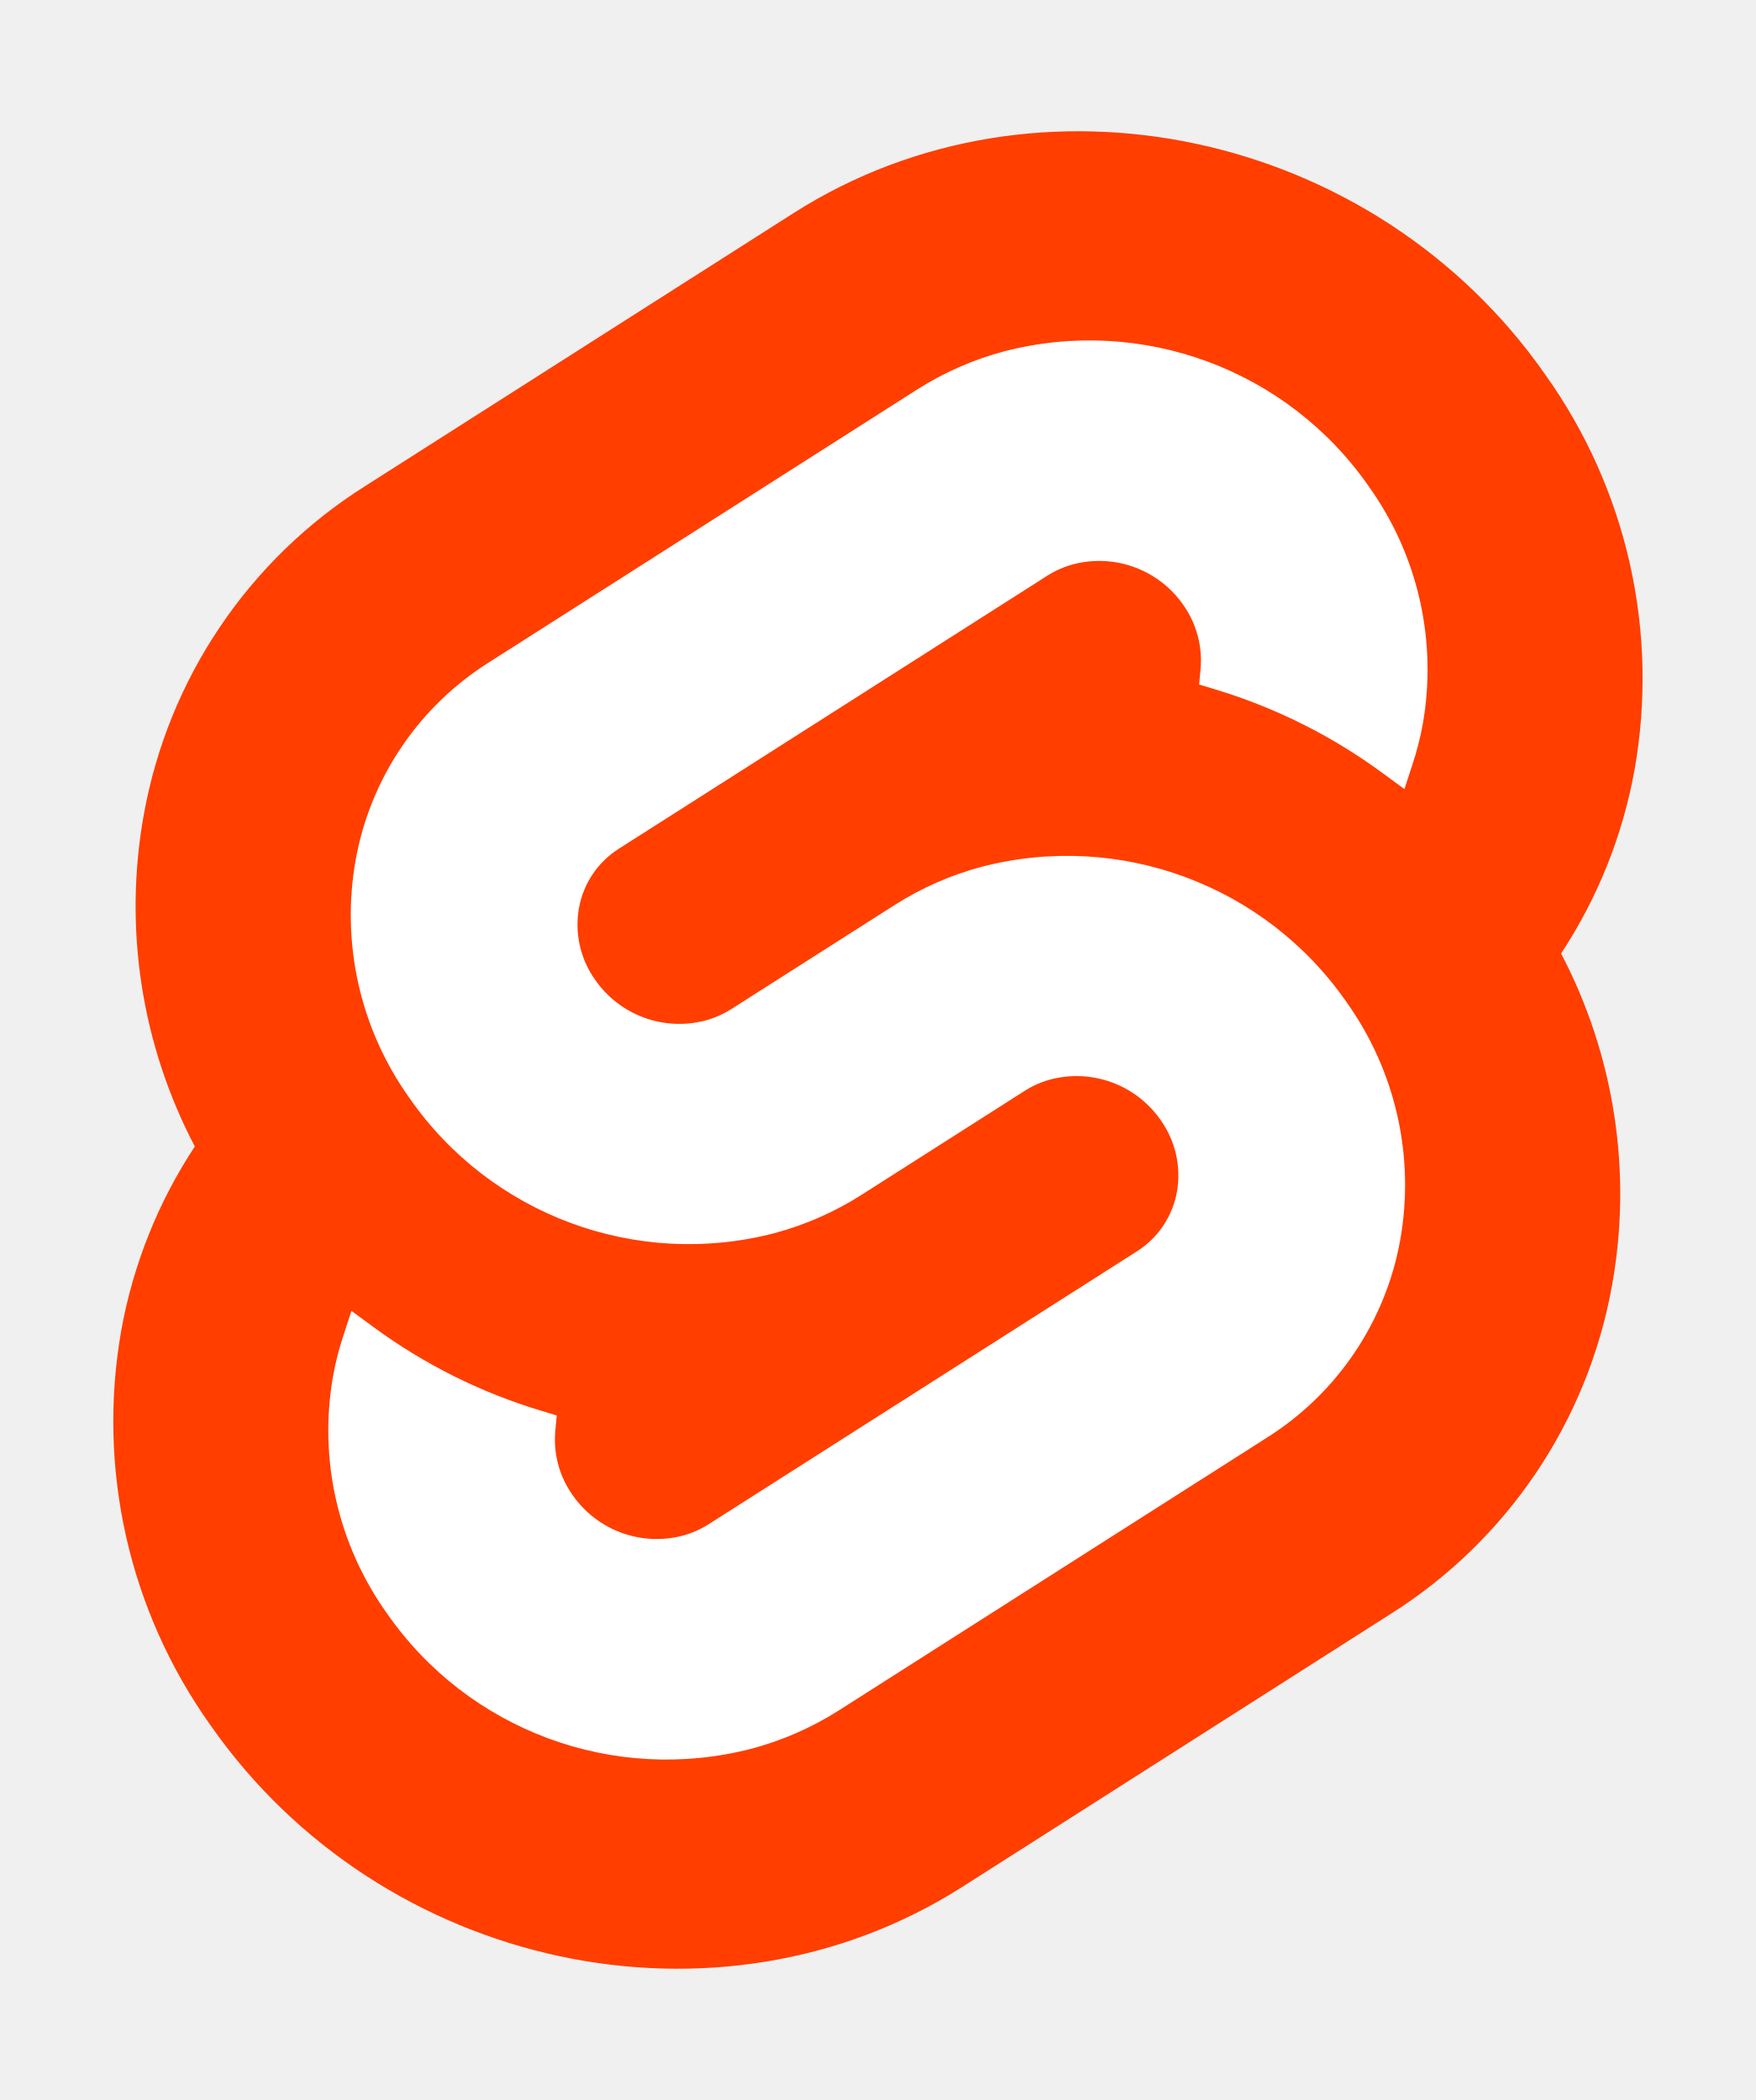
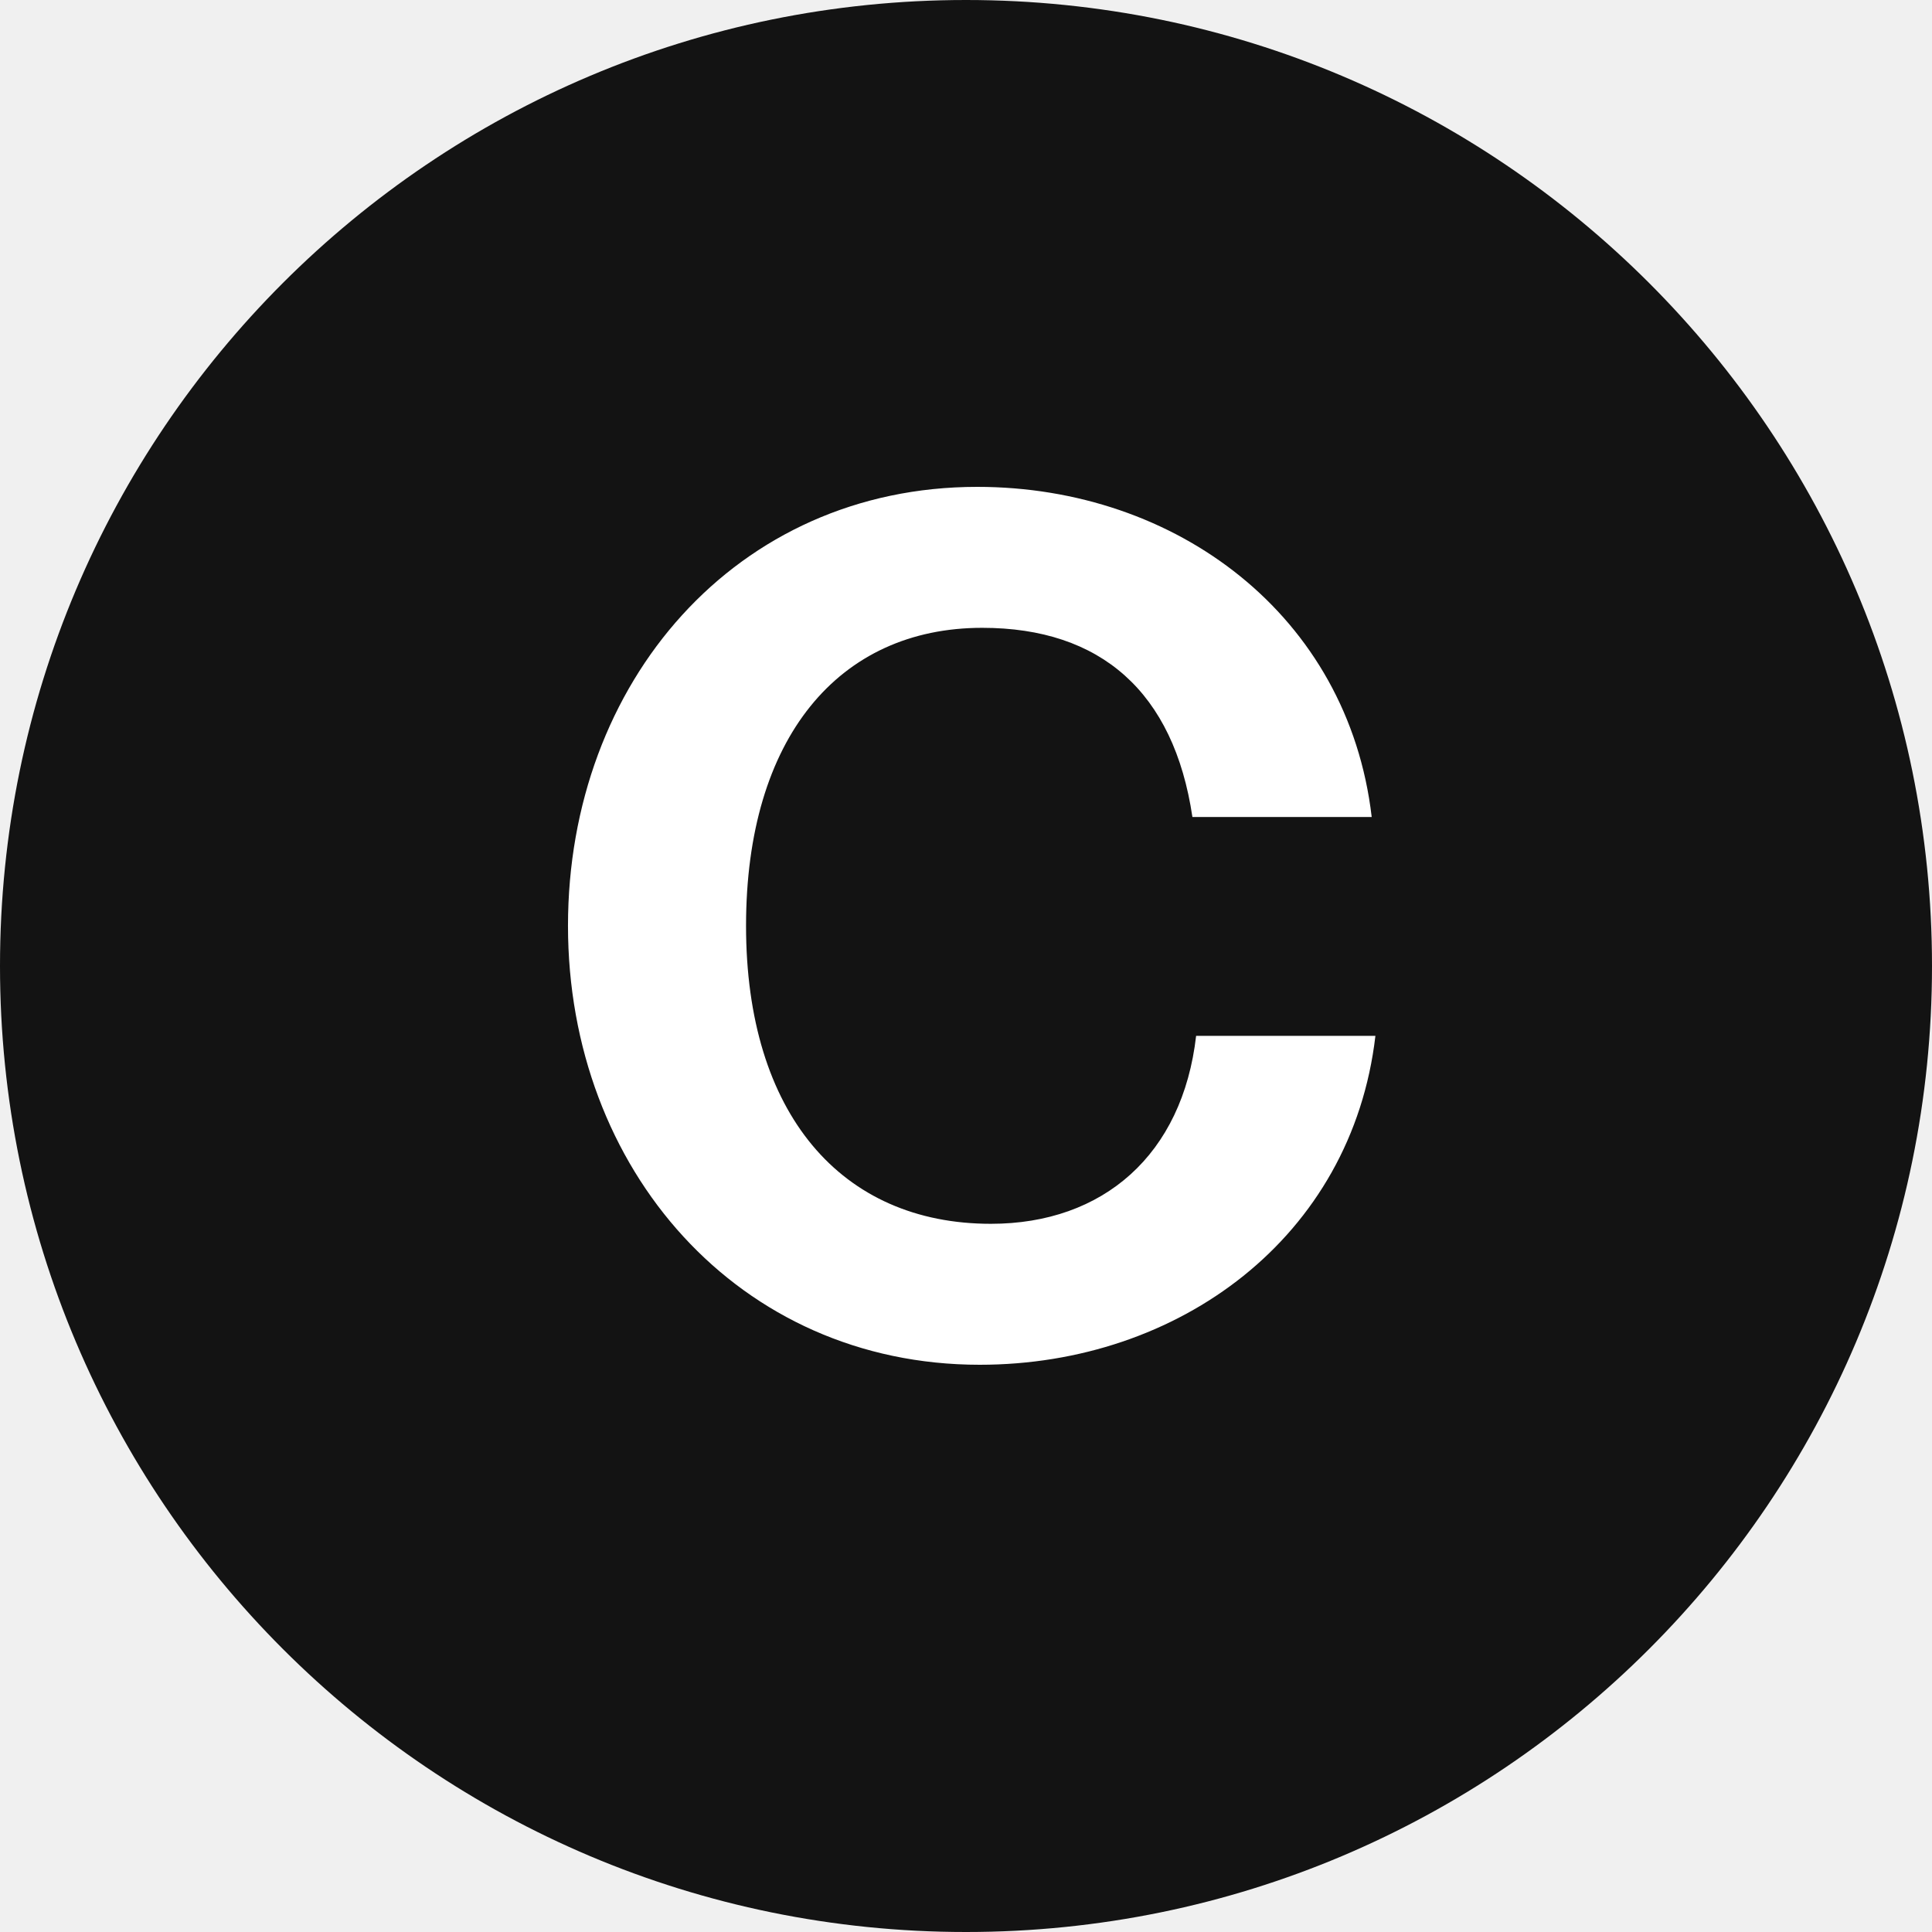
- <svg xmlns="http://www.w3.org/2000/svg" width="107" height="128" viewBox="0 0 107 128">
-   <path d="M94.157 22.819c-10.4-14.885-30.94-19.297-45.792-9.835L22.282 29.608A29.92 29.92 0 0 0 8.764 49.65a31.5 31.5 0 0 0 3.108 20.231 30 30 0 0 0-4.477 11.183 31.9 31.9 0 0 0 5.448 24.116c10.402 14.887 30.942 19.297 45.791 9.835l26.083-16.624A29.92 29.92 0 0 0 98.235 78.35a31.53 31.53 0 0 0-3.105-20.232 30 30 0 0 0 4.474-11.182 31.88 31.88 0 0 0-5.447-24.116" style="fill:#ff3e00" />
-   <path d="M45.817 106.582a20.72 20.72 0 0 1-22.237-8.243 19.17 19.17 0 0 1-3.277-14.503 18 18 0 0 1 .624-2.435l.49-1.498 1.337.981a33.6 33.6 0 0 0 10.203 5.098l.97.294-.09.968a5.85 5.85 0 0 0 1.052 3.878 6.24 6.24 0 0 0 6.695 2.485 5.8 5.8 0 0 0 1.603-.704L69.27 76.28a5.43 5.43 0 0 0 2.45-3.631 5.8 5.8 0 0 0-.987-4.371 6.24 6.24 0 0 0-6.698-2.487 5.7 5.7 0 0 0-1.6.704l-9.953 6.345a19 19 0 0 1-5.296 2.326 20.72 20.72 0 0 1-22.237-8.243 19.17 19.17 0 0 1-3.277-14.502 17.99 17.99 0 0 1 8.13-12.052l26.081-16.623a19 19 0 0 1 5.3-2.329 20.72 20.72 0 0 1 22.237 8.243 19.17 19.17 0 0 1 3.277 14.503 18 18 0 0 1-.624 2.435l-.49 1.498-1.337-.98a33.6 33.6 0 0 0-10.203-5.1l-.97-.294.09-.968a5.86 5.86 0 0 0-1.052-3.878 6.24 6.24 0 0 0-6.696-2.485 5.8 5.8 0 0 0-1.602.704L37.73 51.72a5.42 5.42 0 0 0-2.449 3.63 5.79 5.79 0 0 0 .986 4.372 6.24 6.24 0 0 0 6.698 2.486 5.8 5.8 0 0 0 1.602-.704l9.952-6.342a19 19 0 0 1 5.295-2.328 20.72 20.72 0 0 1 22.237 8.242 19.17 19.17 0 0 1 3.277 14.503 18 18 0 0 1-8.13 12.053l-26.081 16.622a19 19 0 0 1-5.3 2.328" style="fill:#fff" />
+ <svg xmlns="http://www.w3.org/2000/svg" width="100" height="100" viewBox="0 0 100 100" fill="none">
+   <g clip-path="url(#clip0_47_242)">
+     <circle cx="50" cy="50" r="50" fill="#131313" />
+     <path d="M29.399 47.92C29.399 35.312 38.103 25.2 50.583 25.2C60.887 25.2 69.783 31.856 70.999 42.288H61.719C60.759 35.824 56.983 32.496 50.839 32.496C43.415 32.496 38.615 38.192 38.615 47.92C38.615 57.648 43.543 63.344 51.287 63.344C57.111 63.344 61.207 59.76 61.911 53.616H71.191C69.975 64.048 61.015 70.64 50.711 70.64C38.231 70.64 29.399 60.528 29.399 47.92Z" fill="white" />
+   </g>
+   <defs>
+     <clipPath id="clip0_47_242">
+       <rect width="100" height="100" fill="white" />
+     </clipPath>
+   </defs>
</svg>
